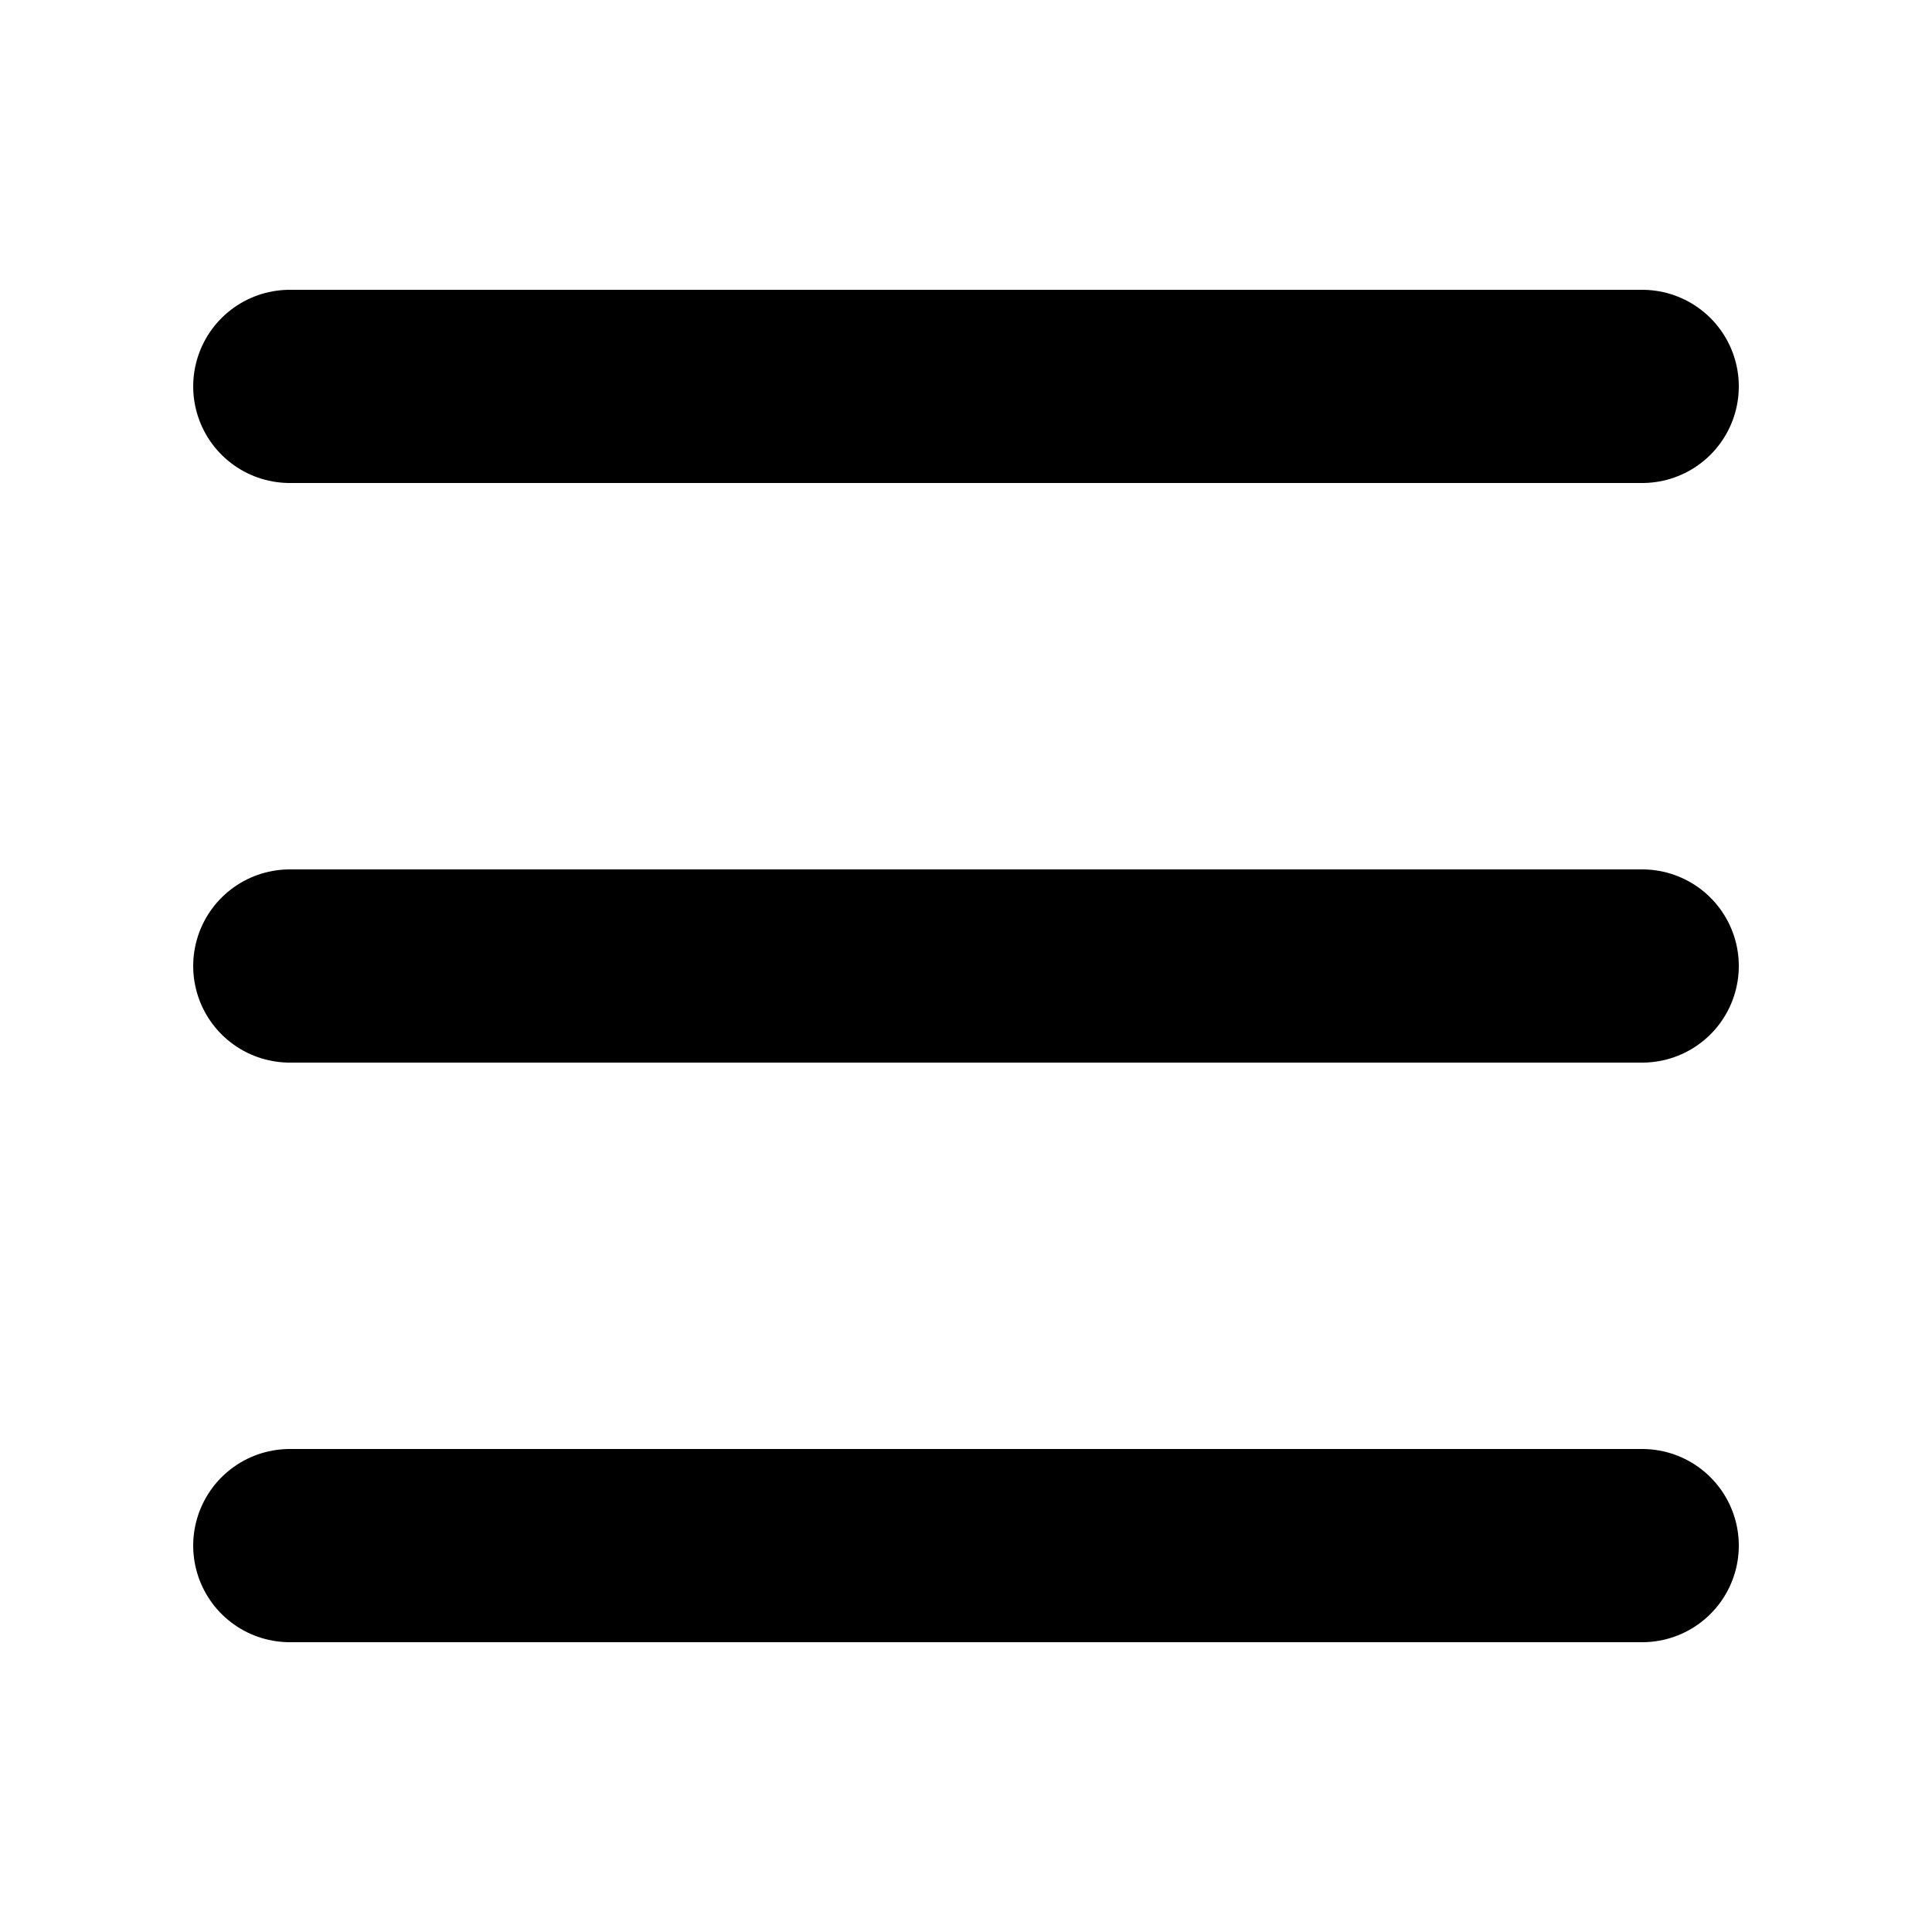
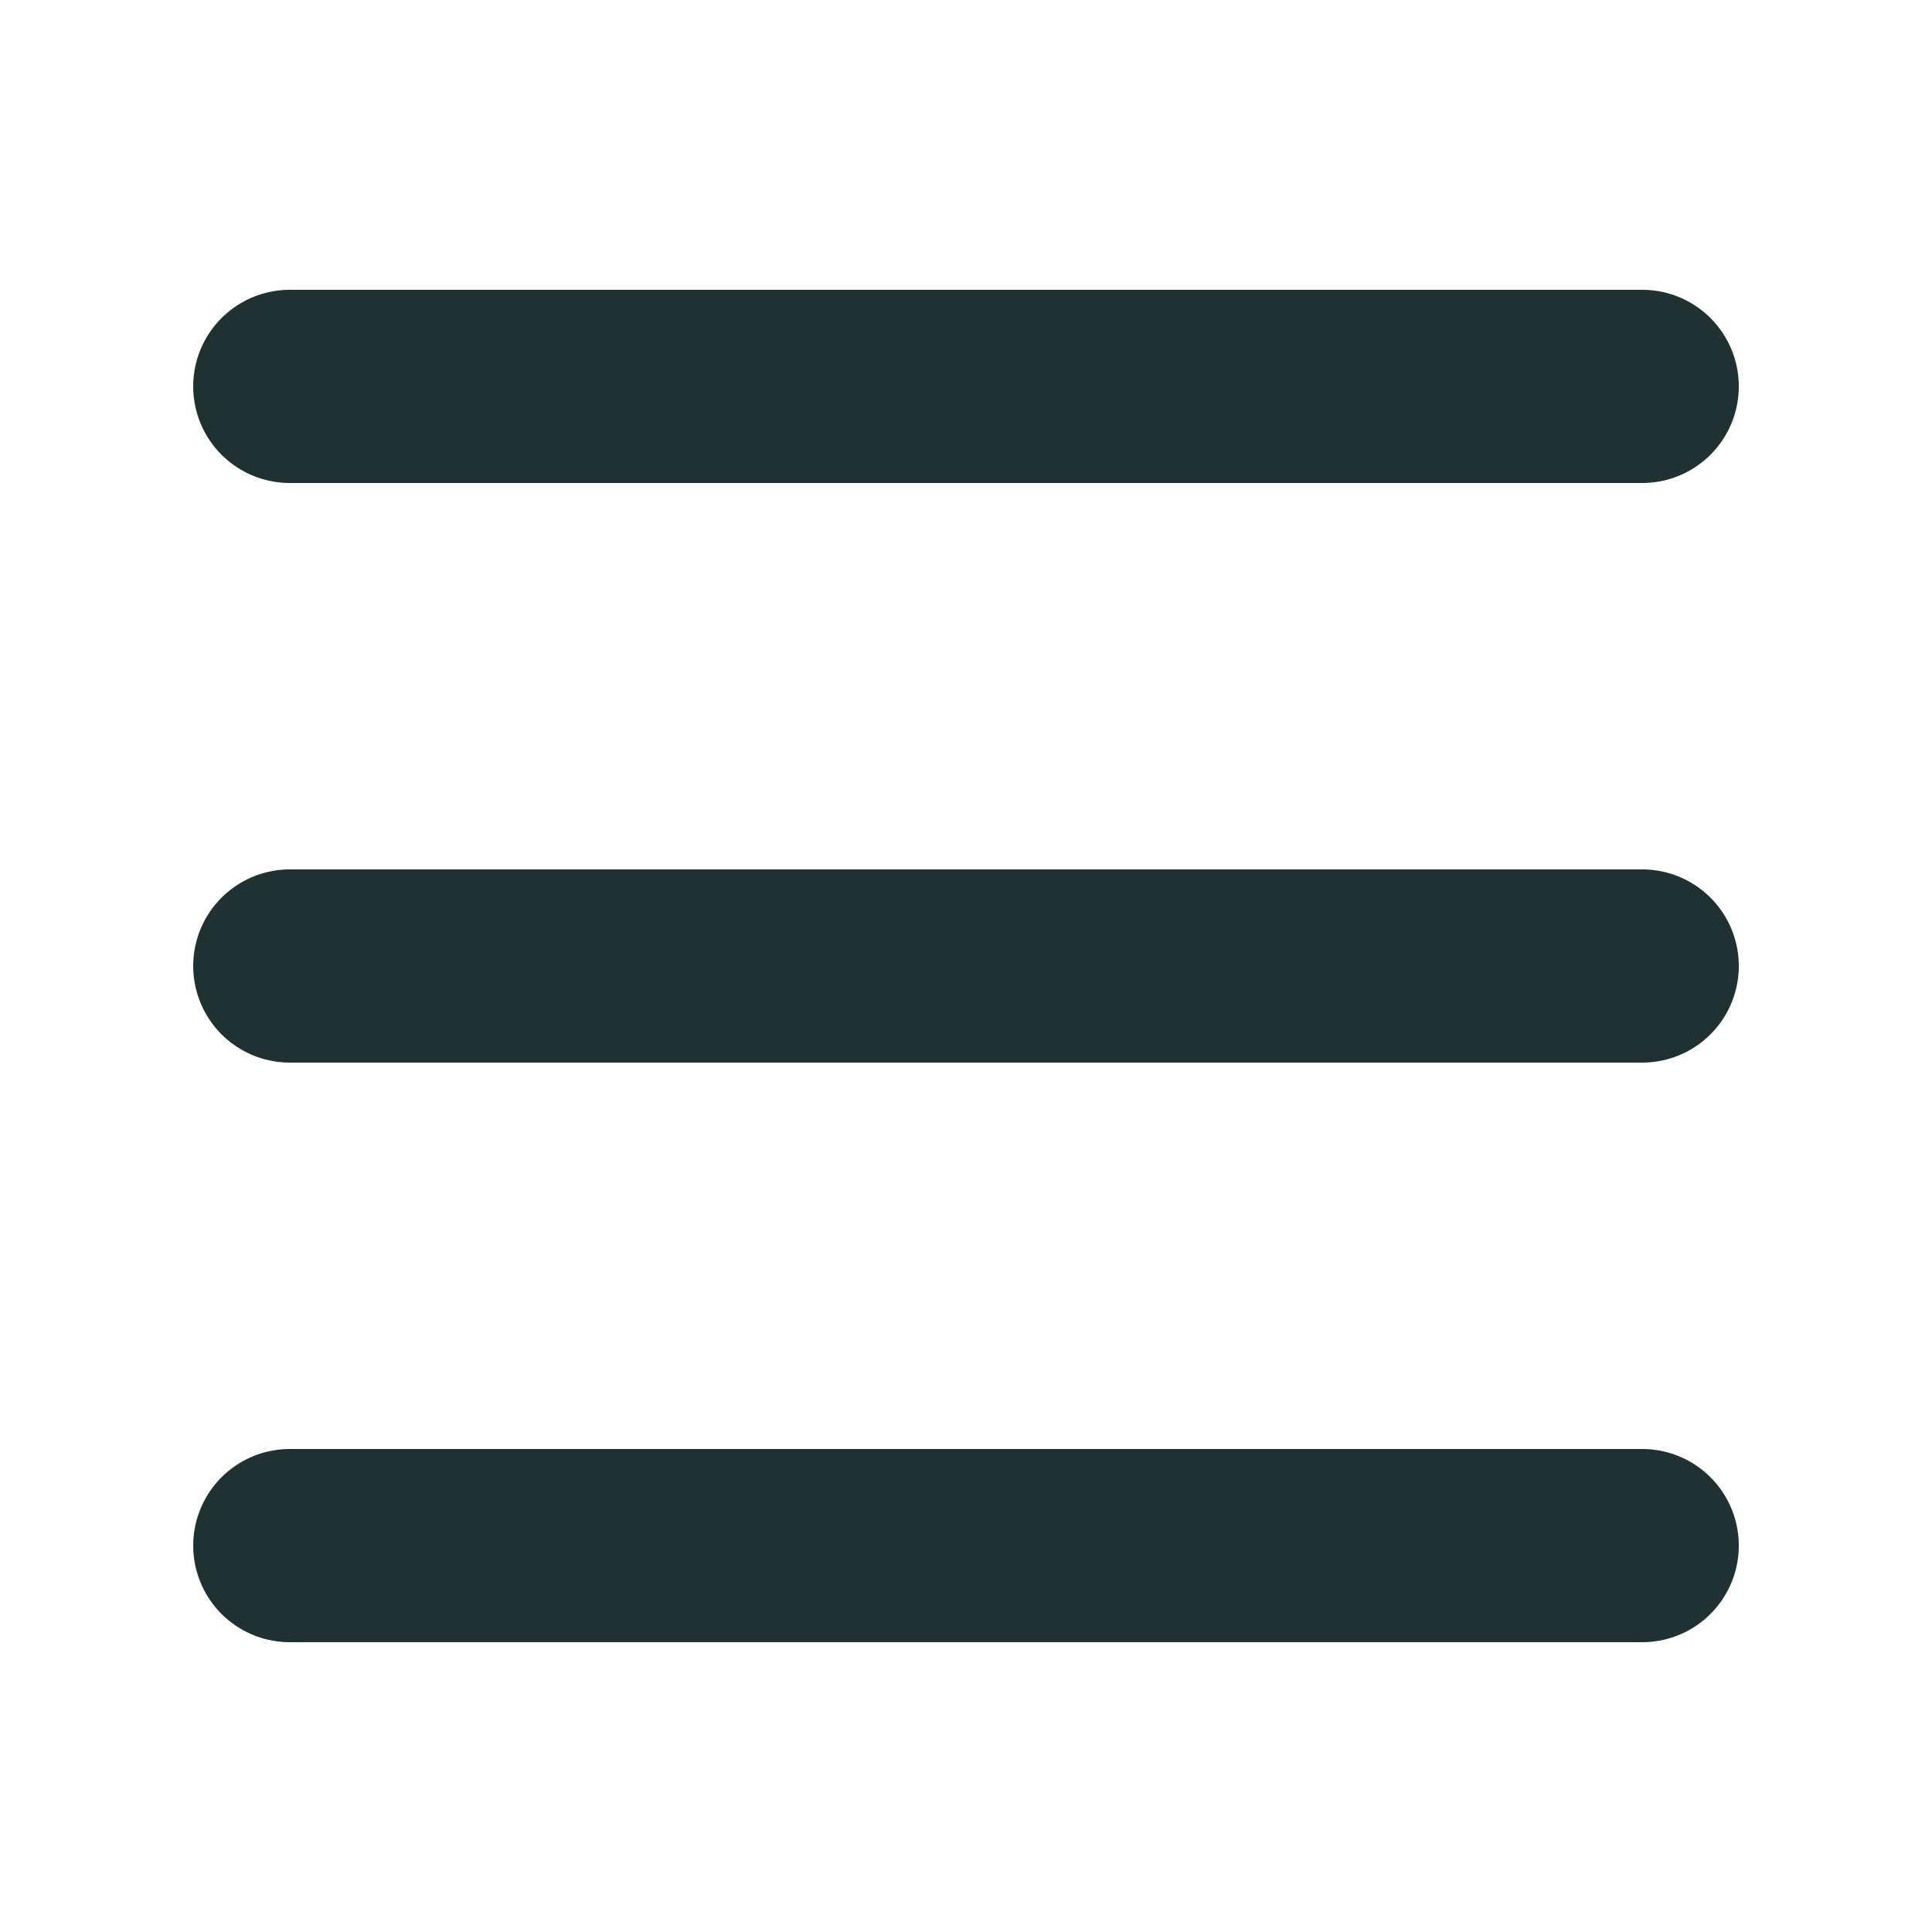
- <svg xmlns="http://www.w3.org/2000/svg" id="Designs" viewBox="0 0 20 20">
-   <defs>
-     <style>.cls-1 {
- 		fill: none;
- 		stroke: currentColor;
- 		stroke-linecap: round;
- 		stroke-linejoin: round;
- 		stroke-width: 2px;
- 	}
- </style>
-   </defs>
-   <line class="cls-1" x1="3" y1="4" x2="17" y2="4" />
-   <line class="cls-1" x1="3" y1="10" x2="17" y2="10" />
-   <line class="cls-1" x1="3" y1="16" x2="17" y2="16" />
+ <svg xmlns="http://www.w3.org/2000/svg" viewBox="0 0 20 20">
+   <g fill="none" stroke="#203131" stroke-linecap="round" stroke-linejoin="round" class="stroke" stroke-width="2">
+     <path d="m3 4h14" />
+     <path d="m3 10h14" />
+     <path d="m3 16h14" />
+   </g>
</svg>
